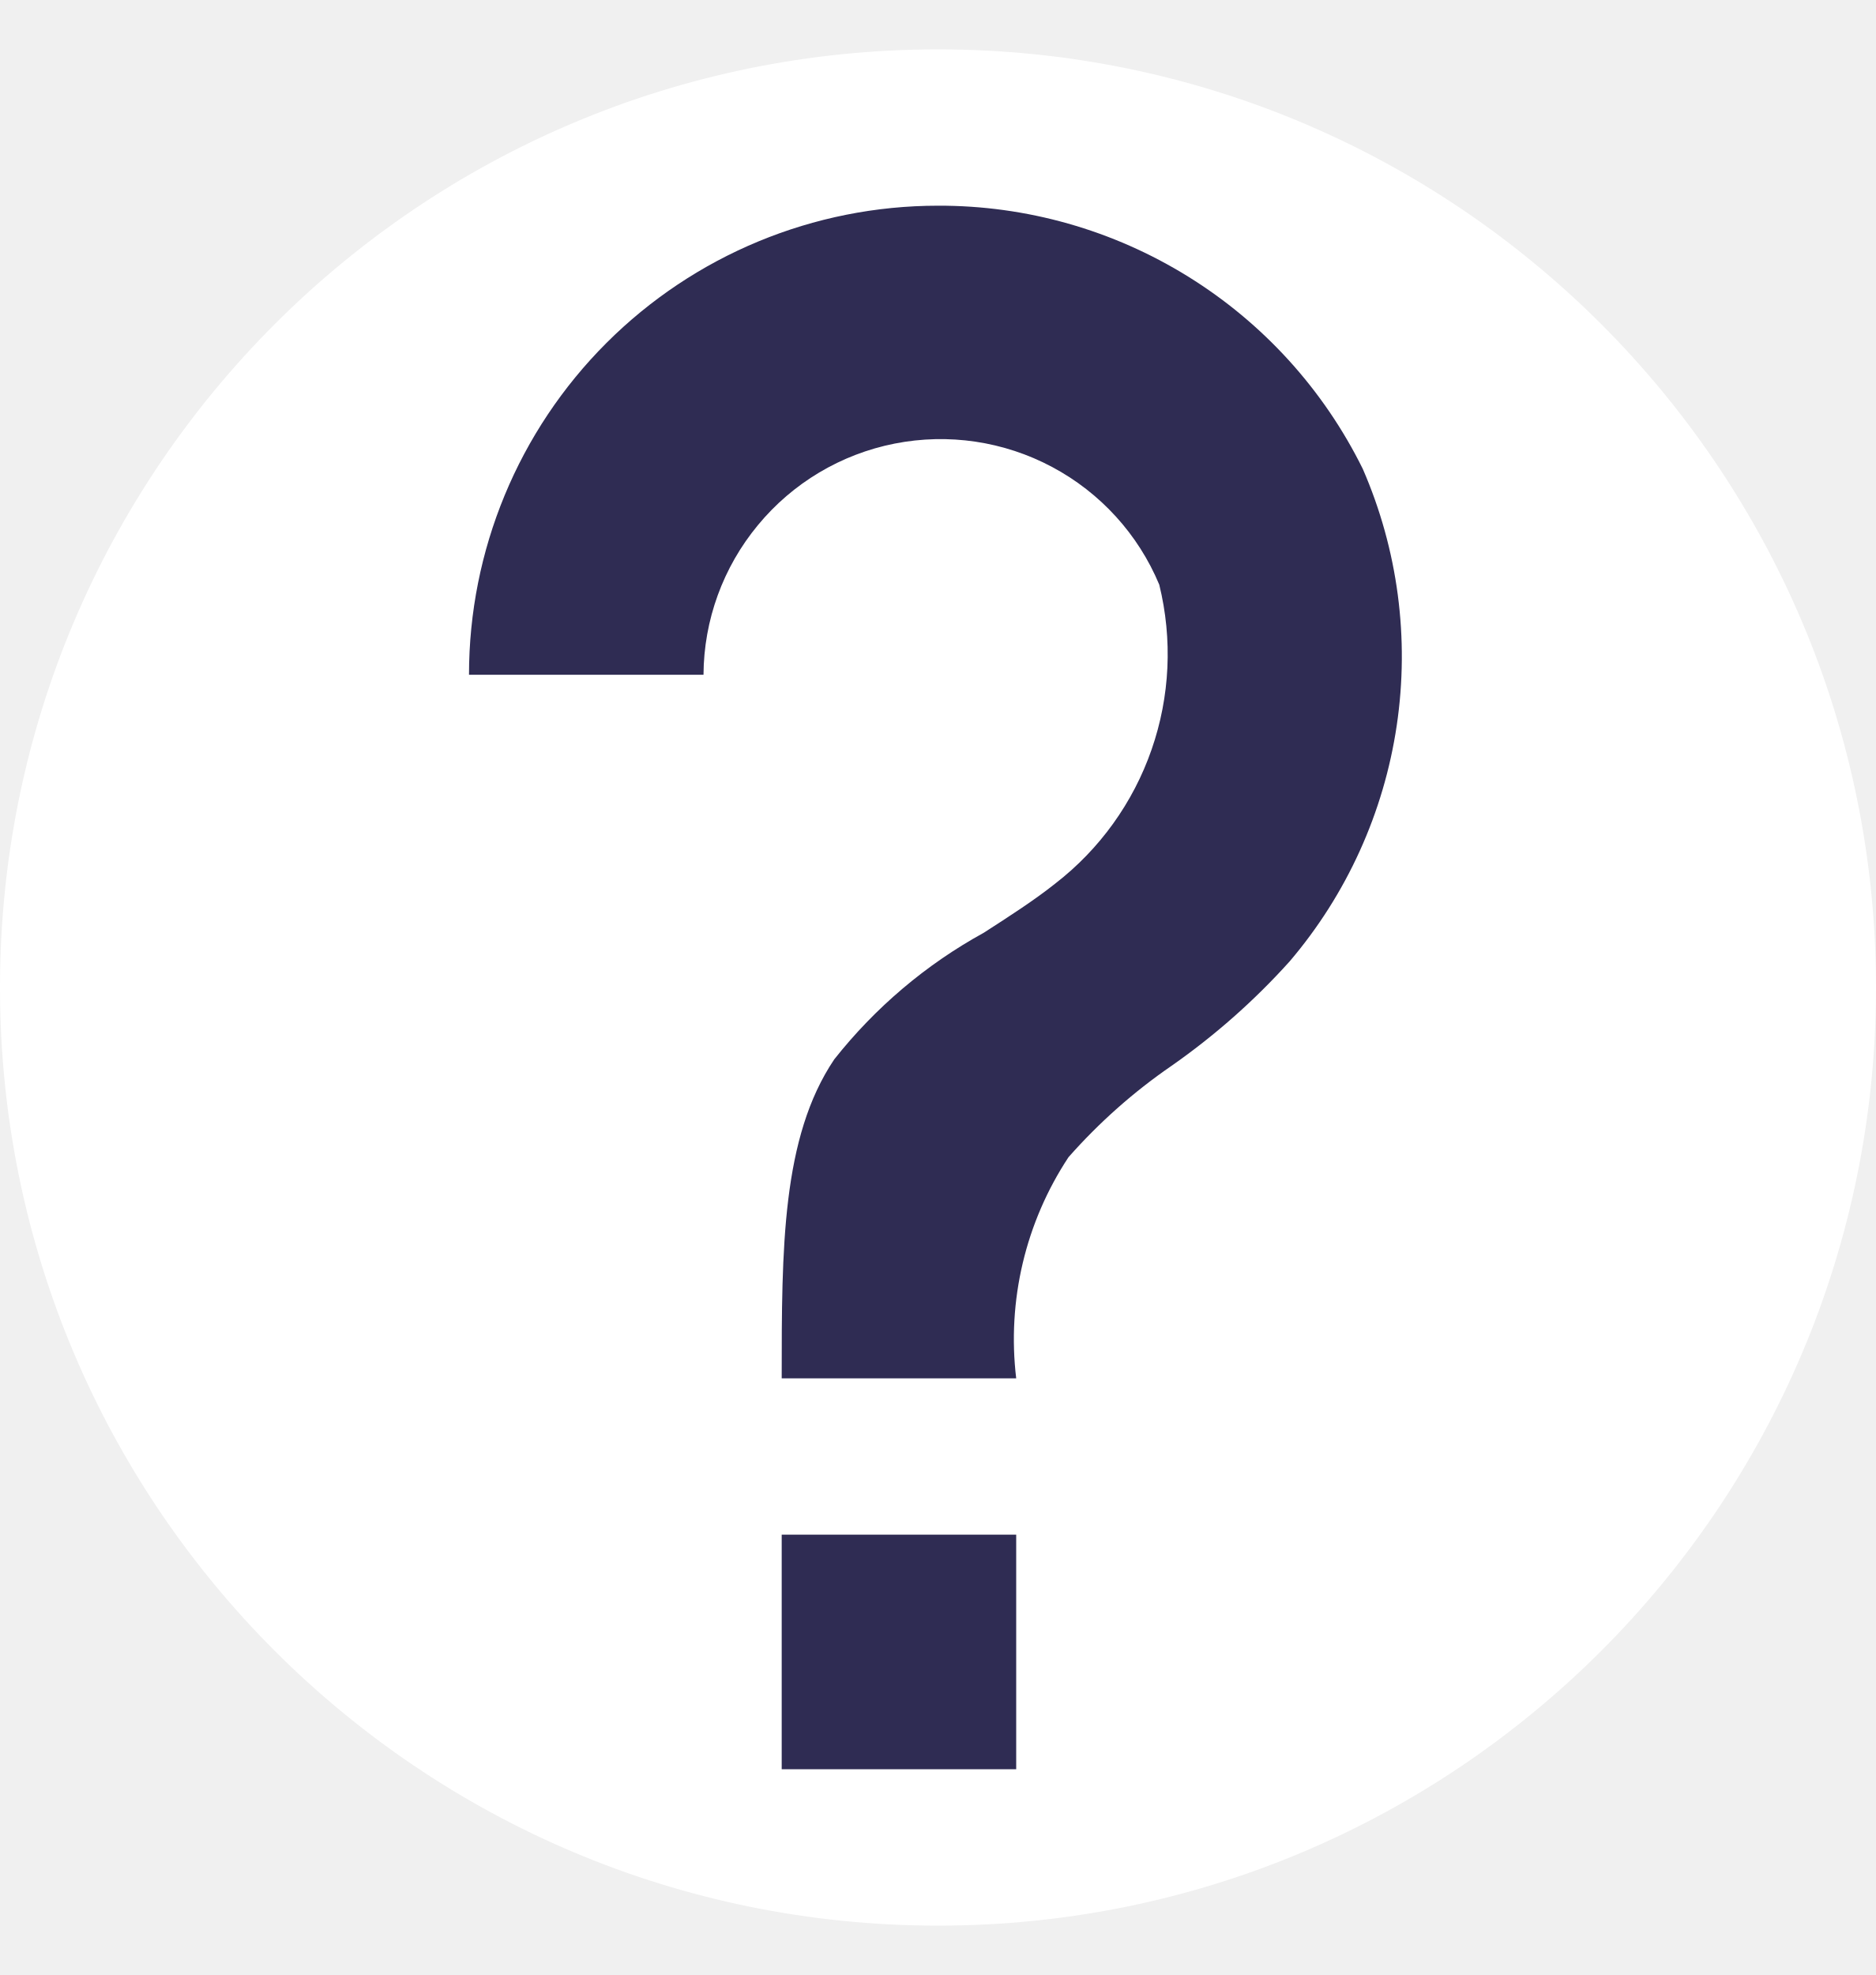
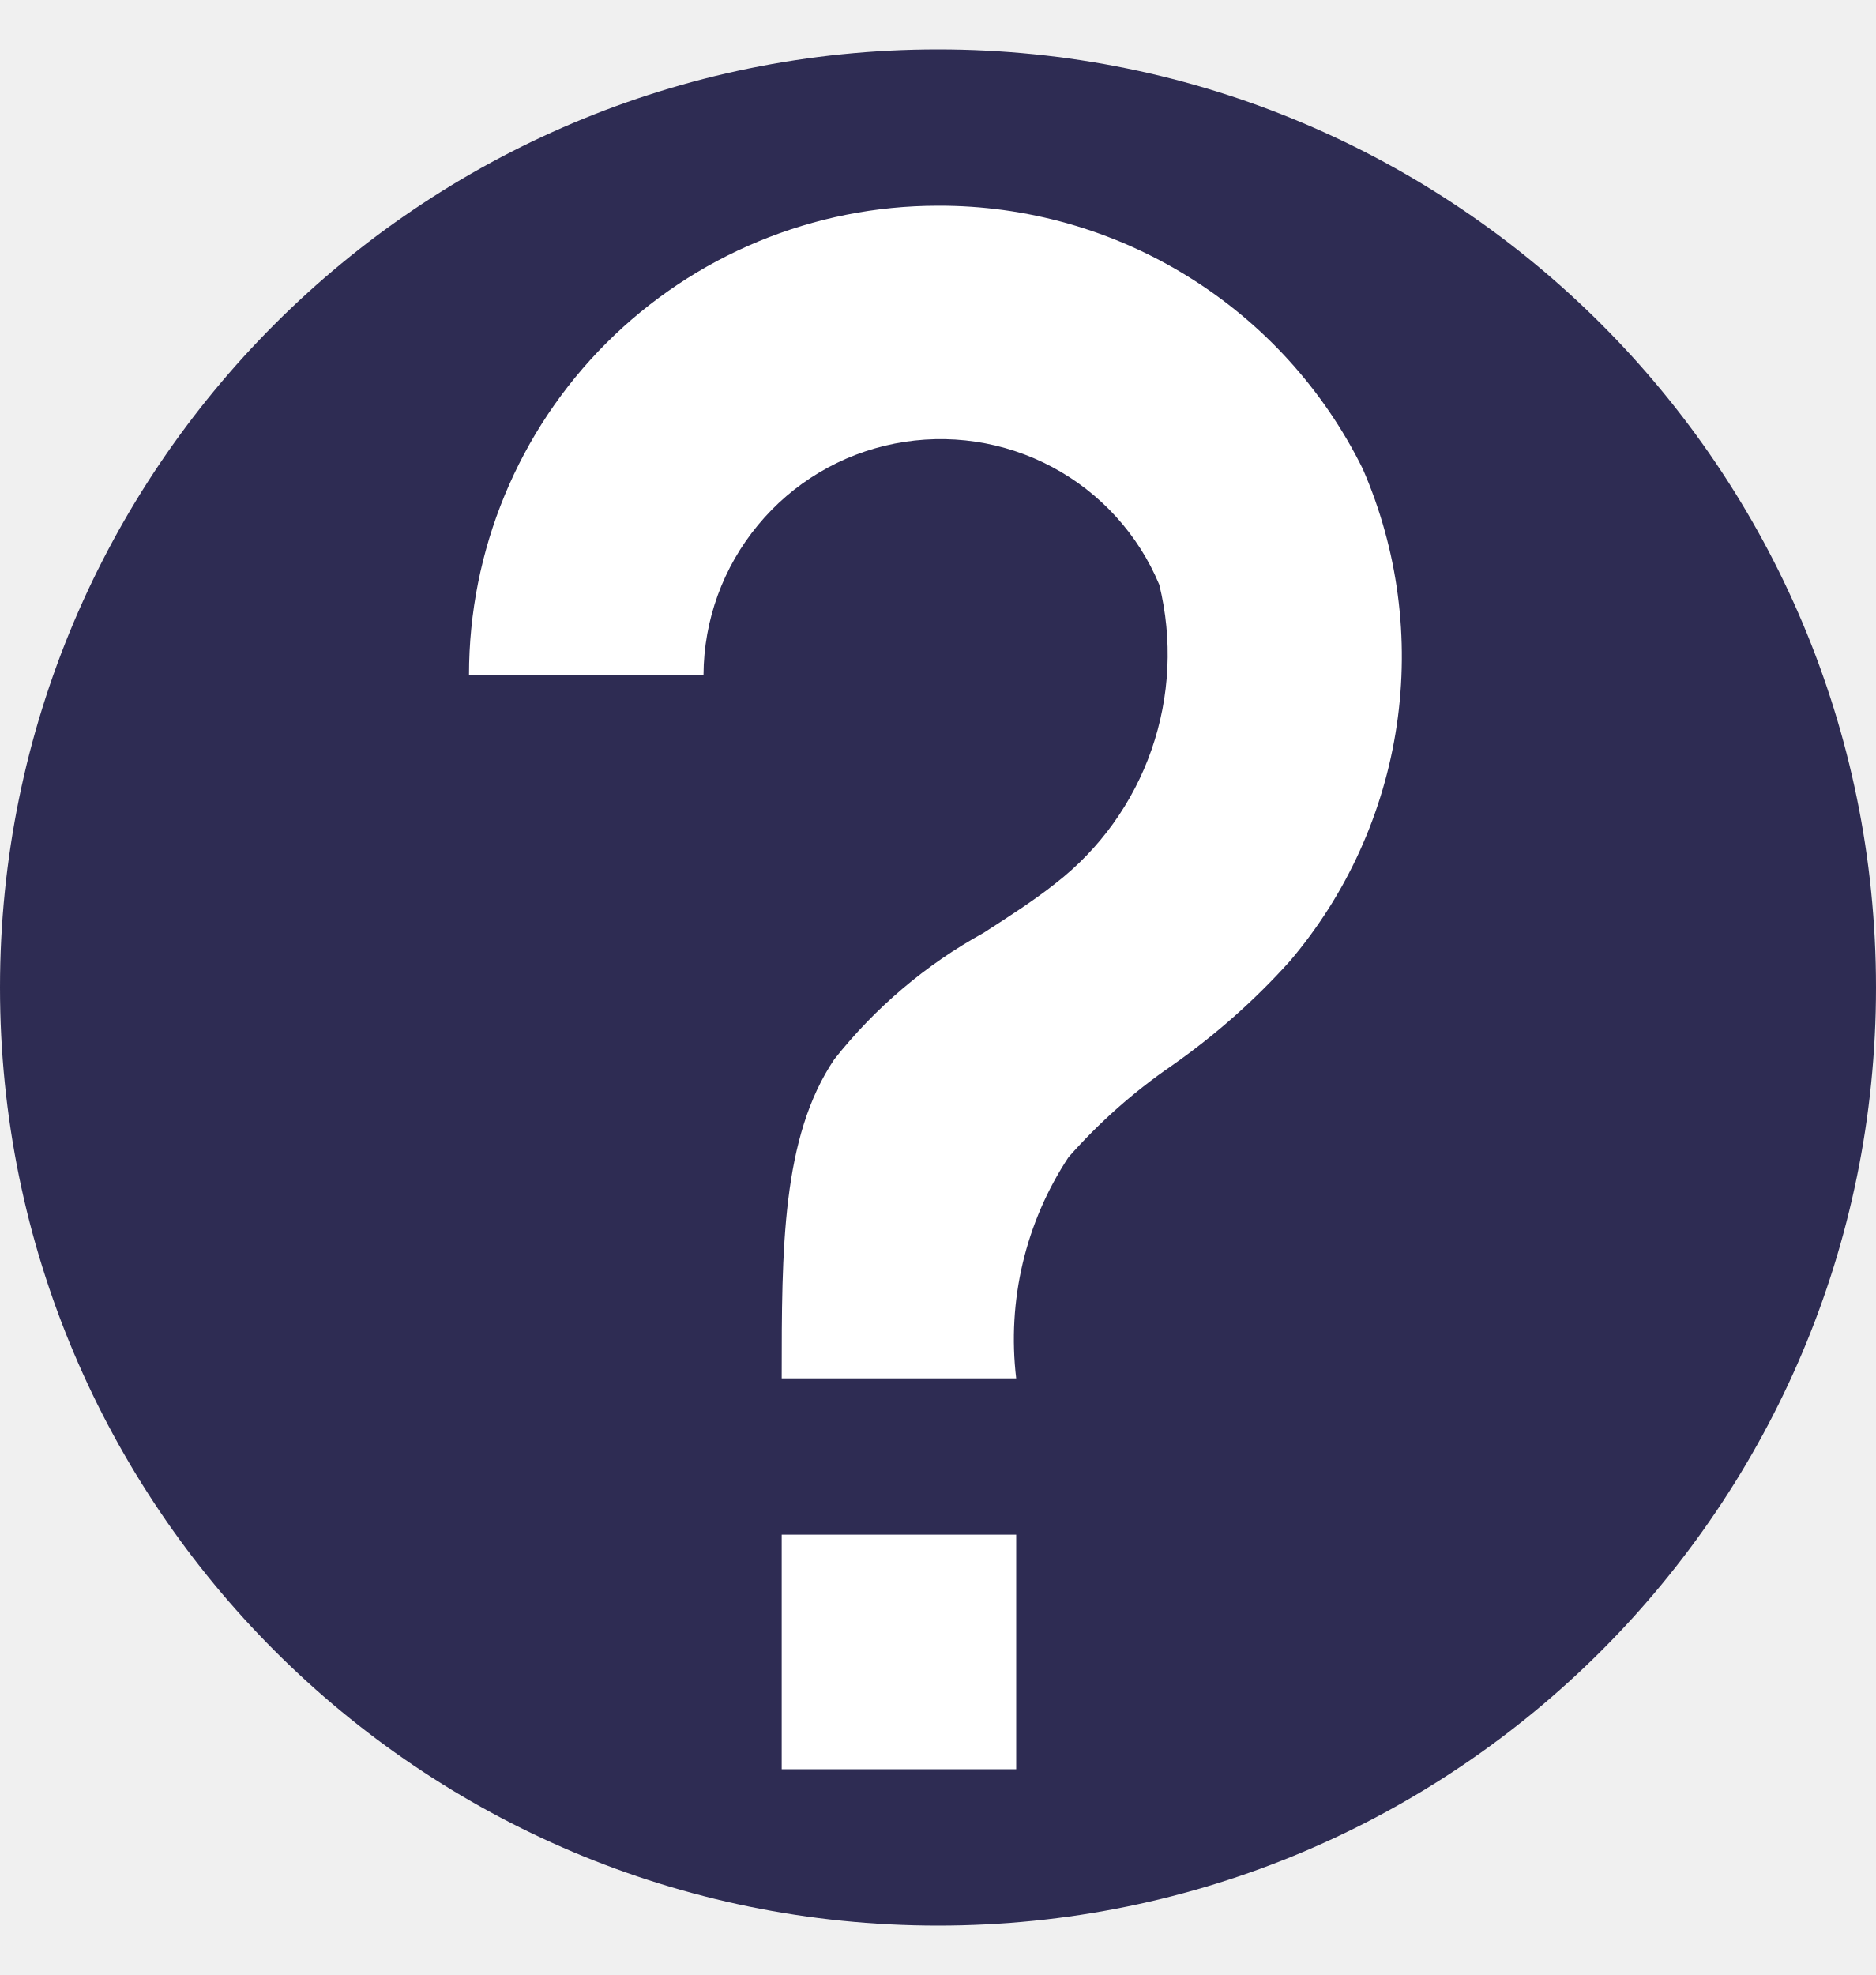
<svg xmlns="http://www.w3.org/2000/svg" width="19" height="20" viewBox="0 0 19 20" fill="none">
-   <rect y="0.5" width="19" height="19" rx="9.5" fill="white" />
-   <path d="M10.292 17.916H7.917V15.541H10.292V17.916ZM10.292 13.958H7.917V13.953C7.917 12.646 7.917 11.518 8.449 10.728C8.863 10.204 9.378 9.767 9.963 9.446C10.227 9.276 10.477 9.115 10.687 8.948C11.137 8.6 11.476 8.129 11.663 7.591C11.85 7.054 11.877 6.474 11.741 5.921C11.528 5.41 11.144 4.989 10.656 4.729C10.167 4.468 9.604 4.385 9.061 4.492C8.518 4.599 8.028 4.891 7.676 5.318C7.323 5.744 7.128 6.279 7.125 6.833H4.75C4.75 5.573 5.25 4.365 6.141 3.474C7.032 2.583 8.24 2.083 9.5 2.083C10.395 2.08 11.272 2.329 12.032 2.8C12.793 3.271 13.406 3.946 13.802 4.748C14.158 5.565 14.277 6.466 14.146 7.347C14.015 8.229 13.64 9.056 13.062 9.735C12.704 10.133 12.303 10.487 11.864 10.794C11.48 11.058 11.131 11.368 10.822 11.718C10.386 12.378 10.198 13.172 10.292 13.958Z" fill="#2F2C53" />
+   <rect y="0.5" width="19" height="19" rx="9.5" fill="#2e2c53" />
+   <path d="M10.292 17.916H7.917V15.541H10.292V17.916ZM10.292 13.958H7.917V13.953C7.917 12.646 7.917 11.518 8.449 10.728C8.863 10.204 9.378 9.767 9.963 9.446C10.227 9.276 10.477 9.115 10.687 8.948C11.137 8.6 11.476 8.129 11.663 7.591C11.85 7.054 11.877 6.474 11.741 5.921C11.528 5.41 11.144 4.989 10.656 4.729C10.167 4.468 9.604 4.385 9.061 4.492C8.518 4.599 8.028 4.891 7.676 5.318C7.323 5.744 7.128 6.279 7.125 6.833H4.75C4.75 5.573 5.25 4.365 6.141 3.474C7.032 2.583 8.24 2.083 9.5 2.083C10.395 2.08 11.272 2.329 12.032 2.8C12.793 3.271 13.406 3.946 13.802 4.748C14.158 5.565 14.277 6.466 14.146 7.347C14.015 8.229 13.64 9.056 13.062 9.735C12.704 10.133 12.303 10.487 11.864 10.794C11.48 11.058 11.131 11.368 10.822 11.718C10.386 12.378 10.198 13.172 10.292 13.958Z" fill="white" />
</svg>
